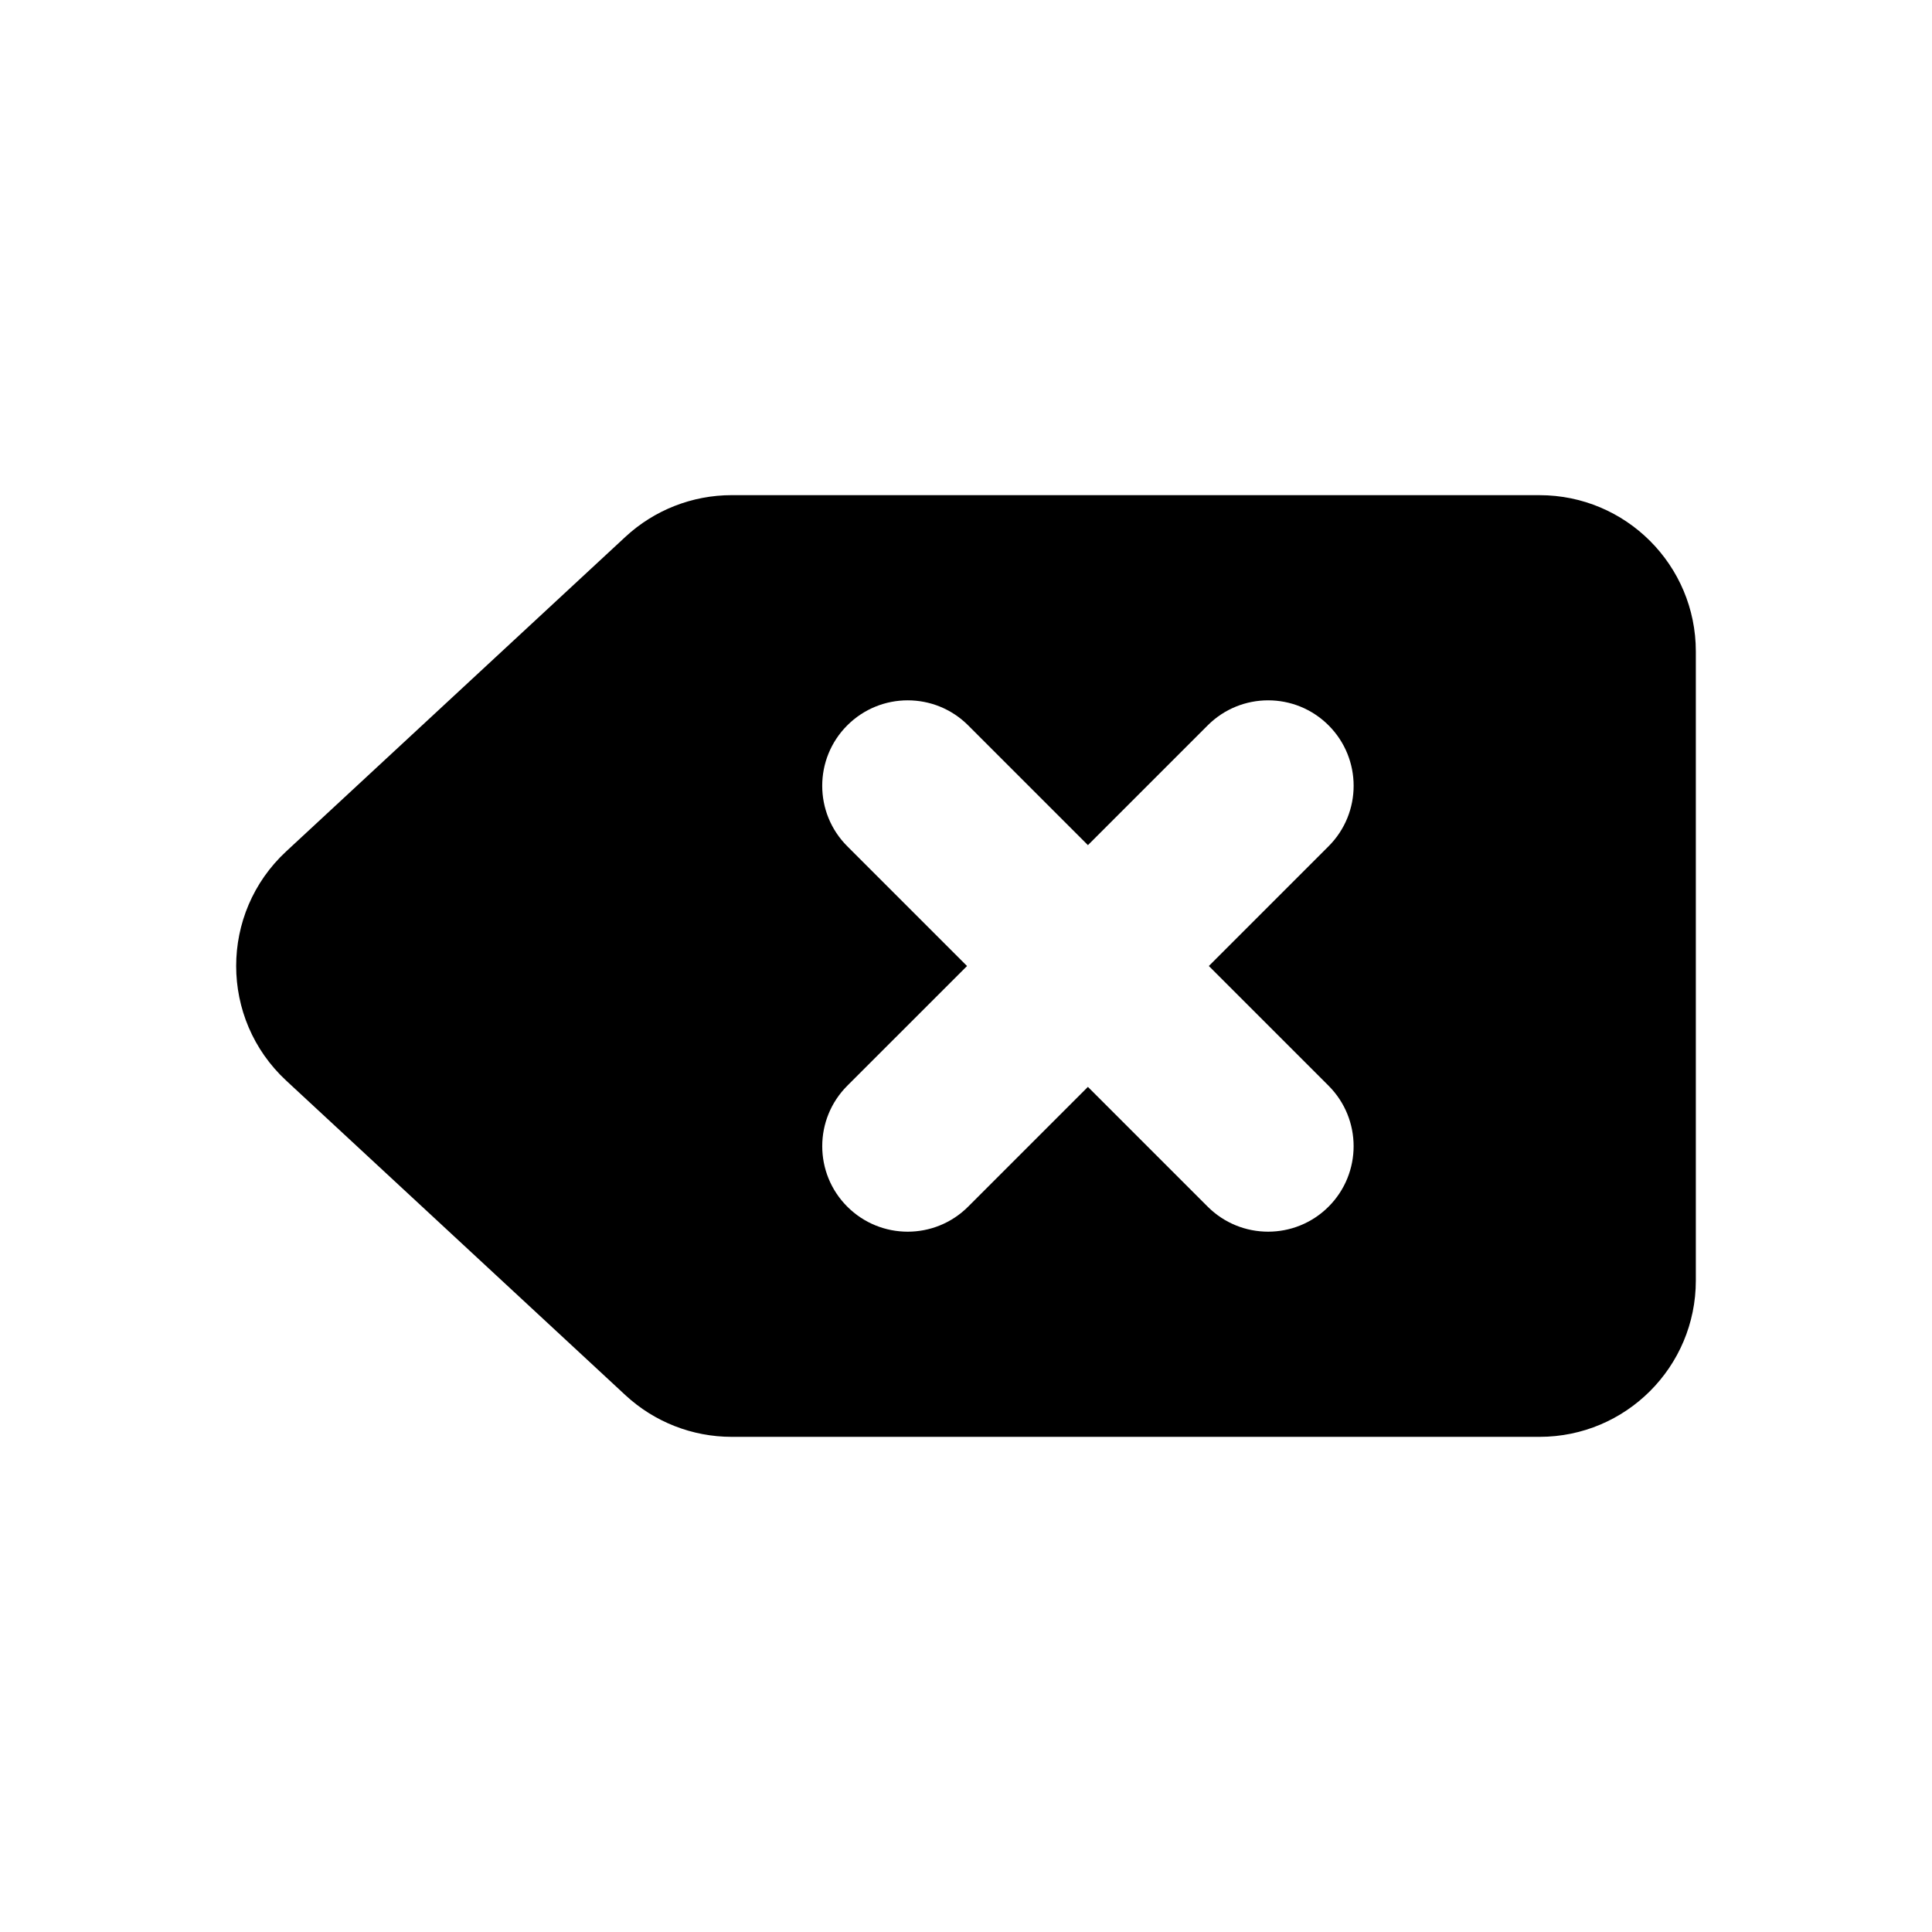
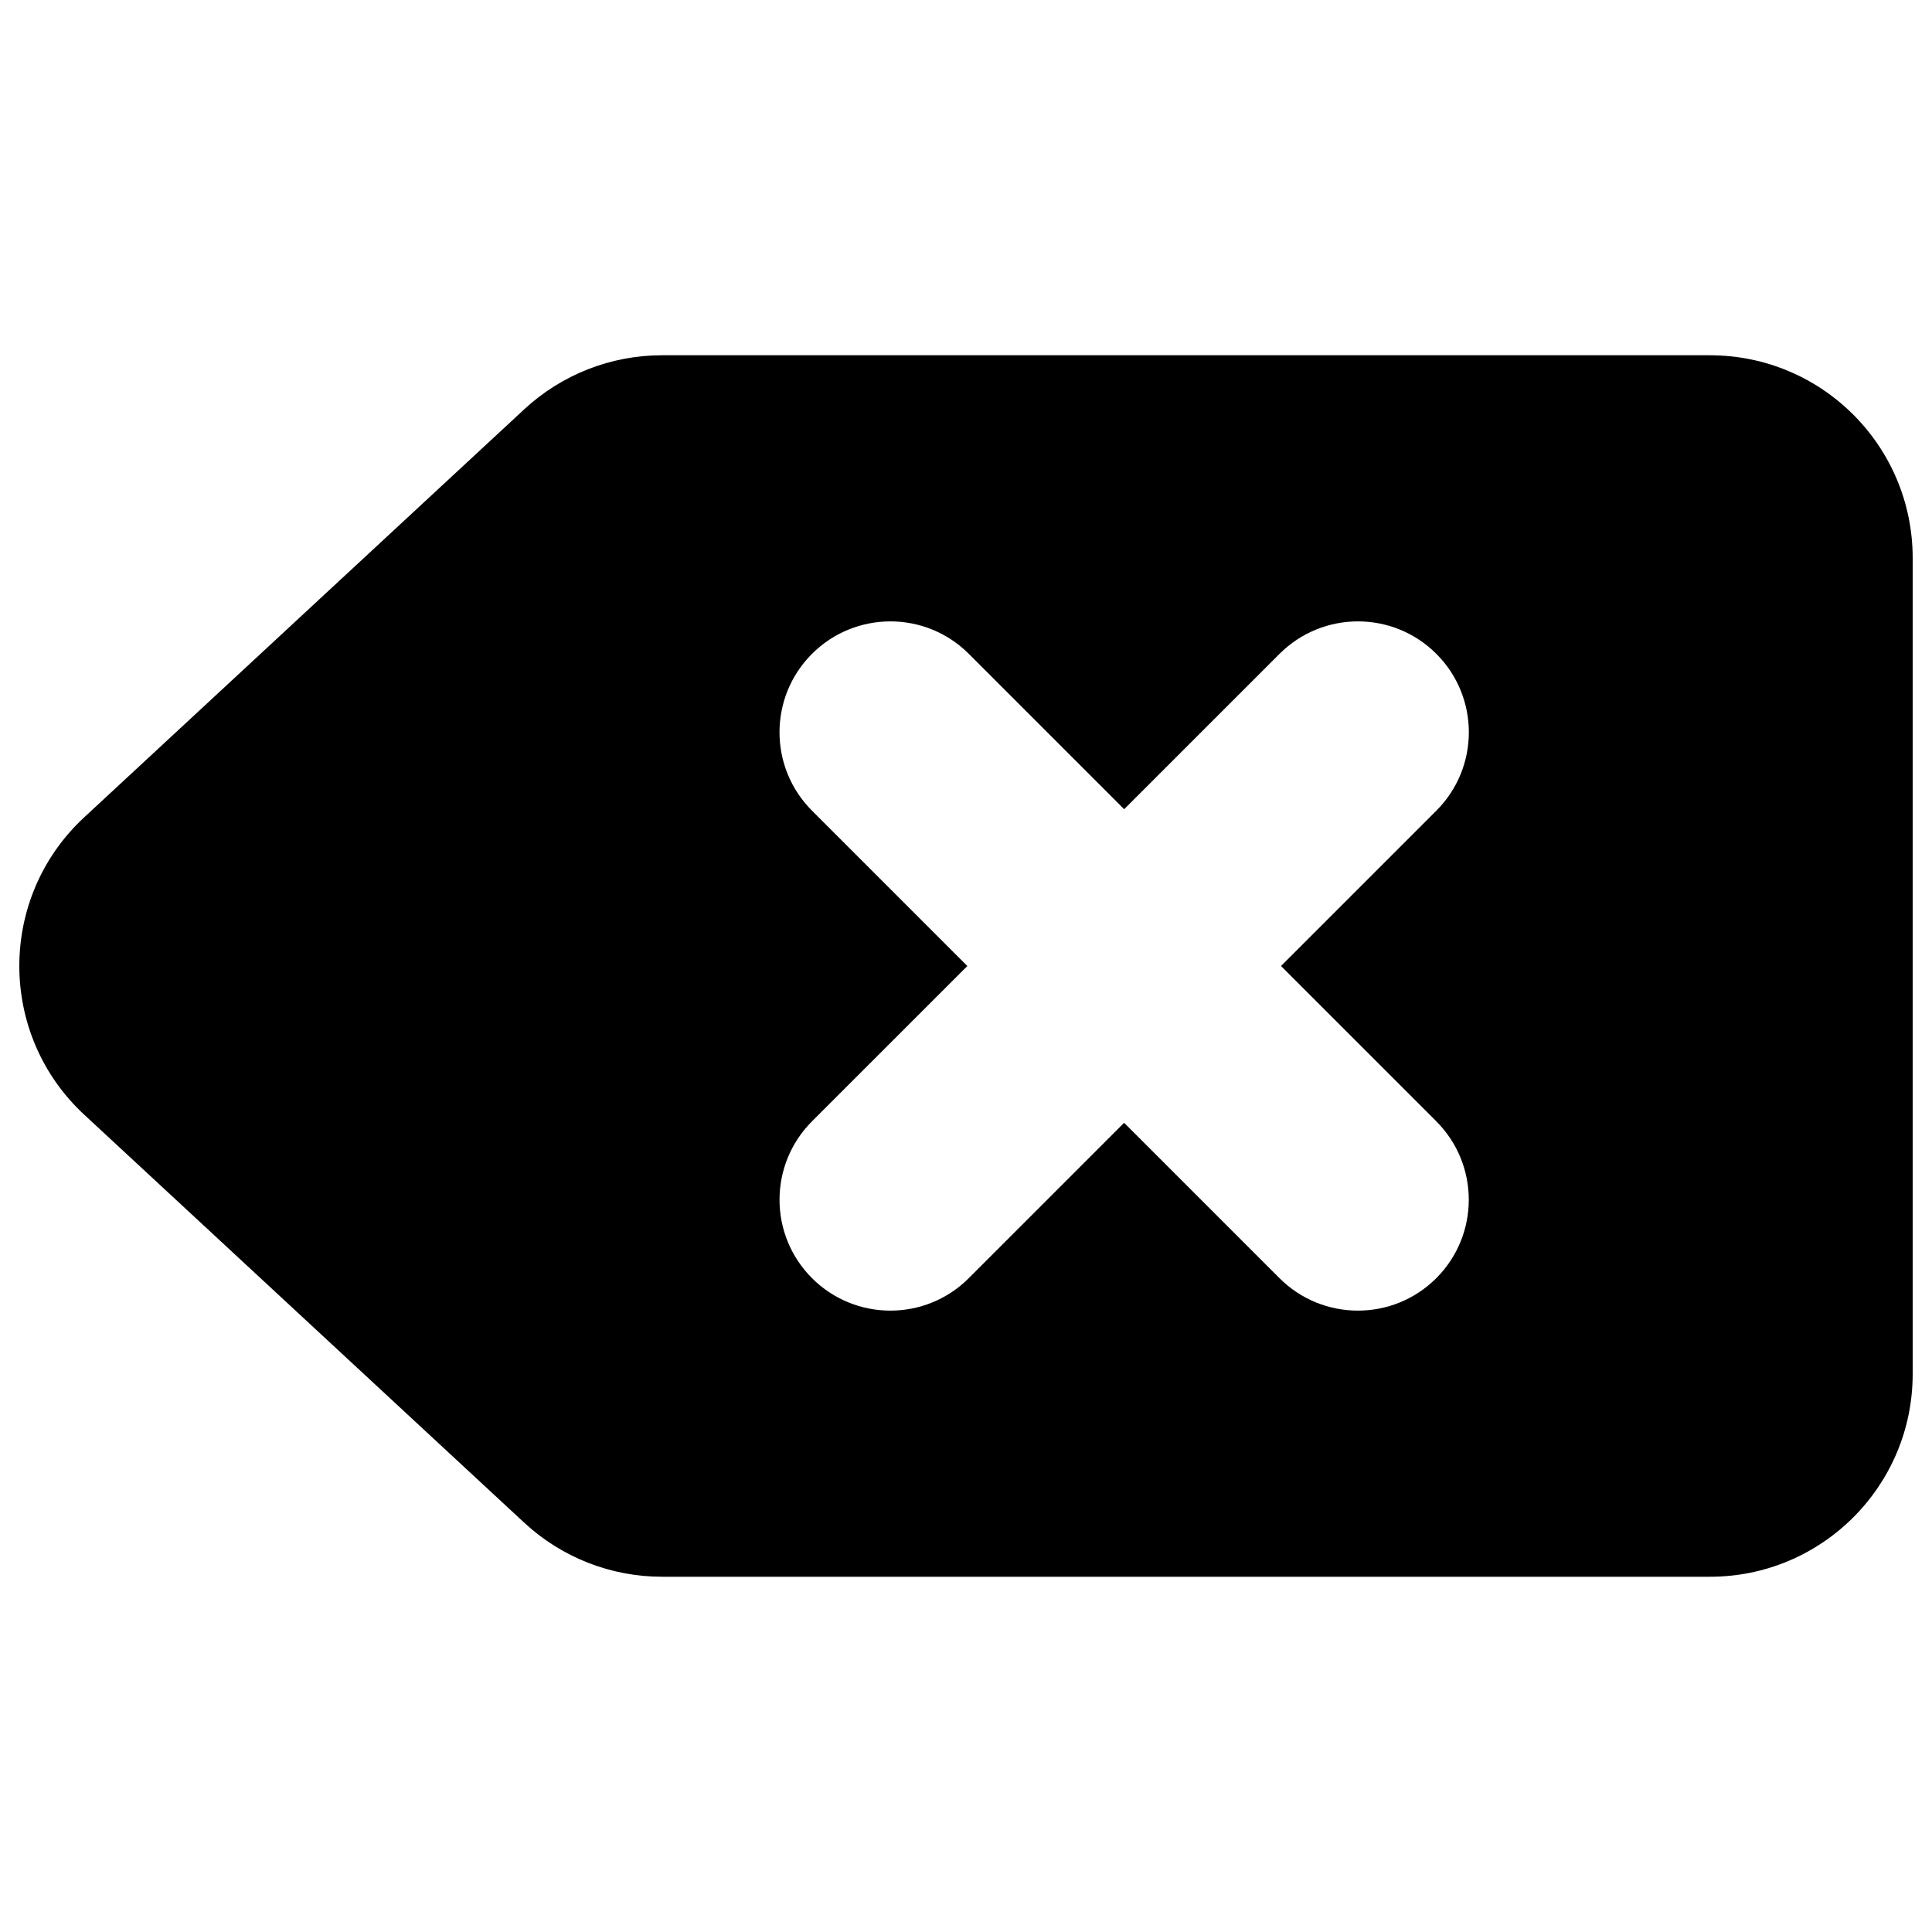
<svg xmlns="http://www.w3.org/2000/svg" id="Layer_1" viewBox="0 0 100 100">
-   <path d="M79.686,25.629h-41.815c-2.04,0-4.004.771-5.5,2.158l-17.558,16.281c-3.452,3.201-3.452,8.662,0,11.864l17.558,16.281c1.495,1.387,3.46,2.158,5.5,2.158h41.815c4.468,0,8.09-3.622,8.09-8.09v-32.561c0-4.468-3.622-8.09-8.09-8.09ZM68.767,56.198c1.728,1.728,1.728,4.529,0,6.258-1.728,1.728-4.531,1.727-6.258,0l-6.199-6.199-6.199,6.199c-1.728,1.728-4.528,1.728-6.256,0-1.728-1.728-1.728-4.529,0-6.258l6.199-6.198h-.001l-6.199-6.199c-1.728-1.727-1.728-4.529,0-6.256.863-.863,1.996-1.296,3.129-1.296s2.264.431,3.129,1.296l6.199,6.199,6.199-6.199c.863-.863,1.996-1.296,3.129-1.296s2.264.431,3.129,1.296c1.728,1.727,1.728,4.529,0,6.256l-6.199,6.199,6.199,6.198Z" />
+   <path d="M88.506,18.388h-54.239c-2.646,0-5.194,1-7.134,2.799L4.358,42.305C-.119,46.458-.119,53.541,4.358,57.695l22.775,21.118c1.939,1.799,4.488,2.799,7.134,2.799h54.239c5.796,0,10.494-4.698,10.494-10.494V28.883c0-5.796-4.698-10.494-10.494-10.494h0ZM74.343,58.04c2.241,2.241,2.241,5.875,0,8.117-2.241,2.241-5.877,2.24-8.117,0l-8.041-8.041-8.041,8.041c-2.241,2.241-5.873,2.241-8.115,0-2.241-2.241-2.241-5.875,0-8.117l8.041-8.04h-.001l-8.041-8.041c-2.241-2.24-2.241-5.875,0-8.115,1.119-1.119,2.589-1.681,4.059-1.681s2.937.559,4.059,1.681l8.041,8.041,8.041-8.041c1.119-1.119,2.589-1.681,4.059-1.681s2.937.559,4.059,1.681c2.241,2.24,2.241,5.875,0,8.115l-8.041,8.041,8.041,8.04h-.001Z" />
</svg>
